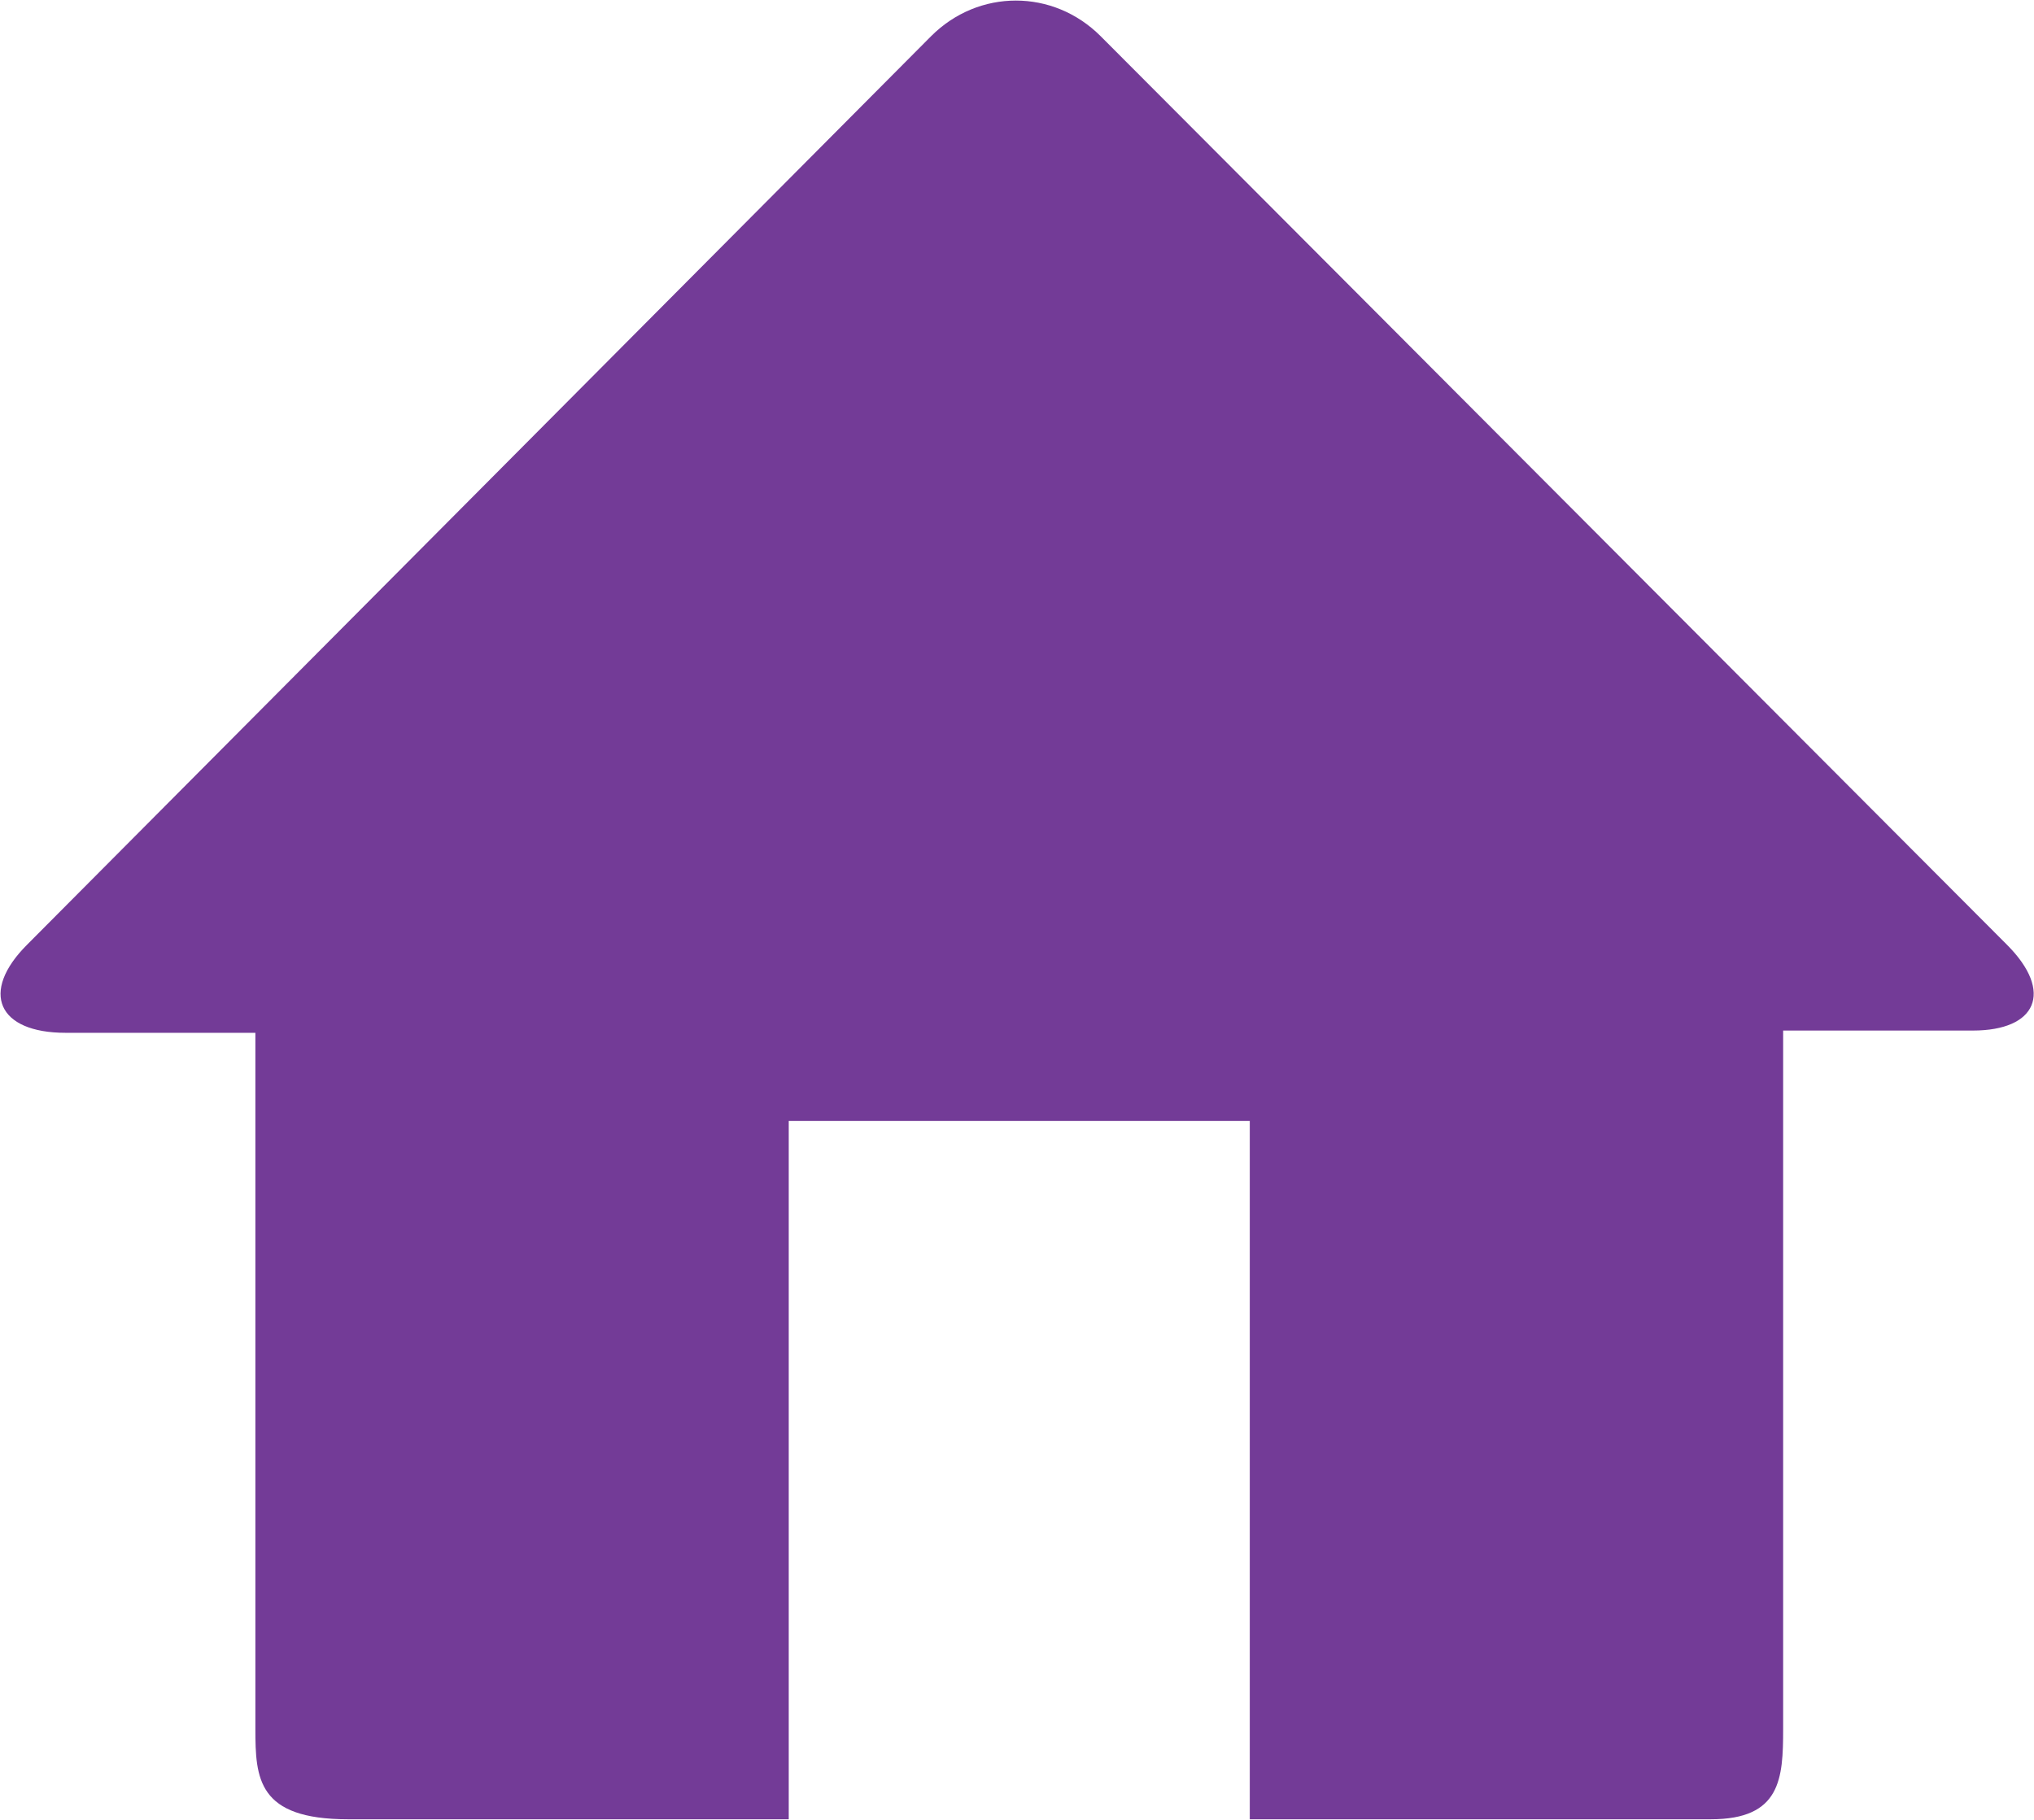
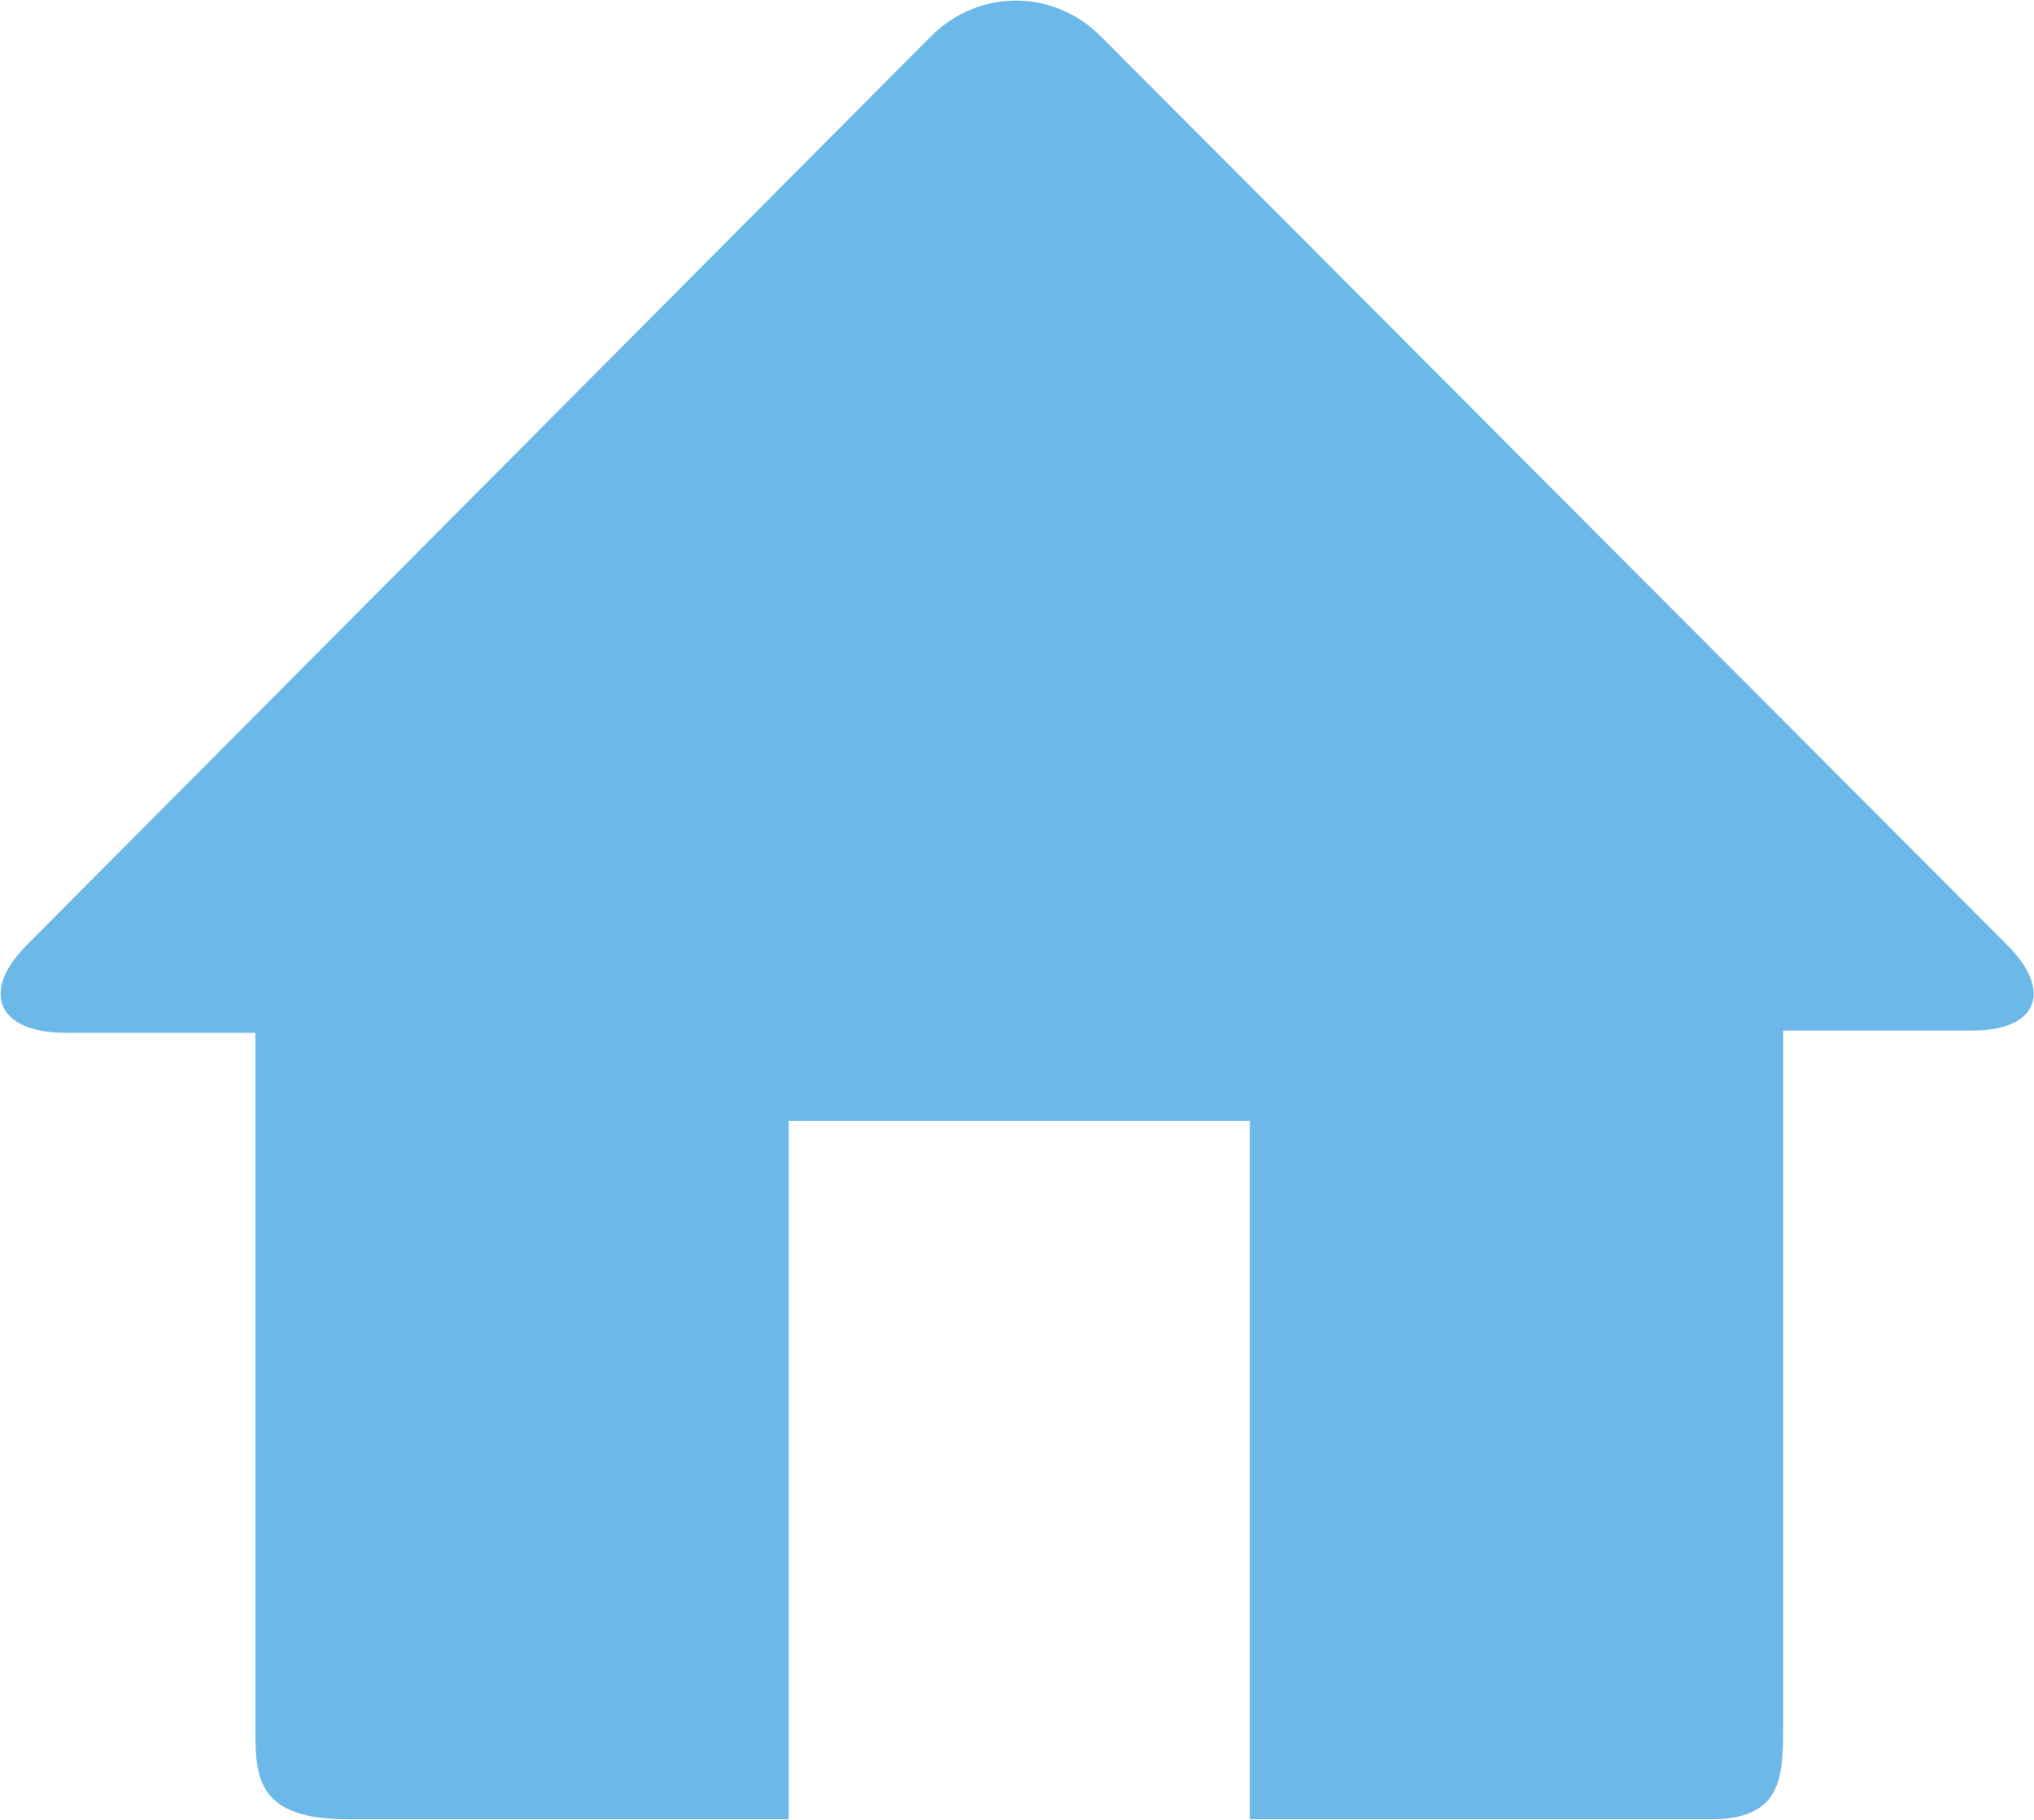
<svg xmlns="http://www.w3.org/2000/svg" version="1.1" id="Layer_1" x="0px" y="0px" viewBox="0 0 90 80.5" style="enable-background:new 0 0 90 80.5;" xml:space="preserve">
  <style type="text/css">
- 	.st0{fill:#733B97;}
+ 	.st0{fill:#6CB9E9;}
</style>
  <path class="st0" d="M88.8,41.8L48.7,1.6c-2.1-2.1-5.4-2.1-7.5,0L1.2,41.8c-2.1,2.1-1.3,3.9,1.7,3.9h8.4v30.8c0,2.2,0.1,4,4.1,4  h19.5V49.6h20.4v30.9h20.4c3.1,0,3.2-1.8,3.2-4V45.6h8.4C90.1,45.6,90.9,43.9,88.8,41.8z" />
</svg>
